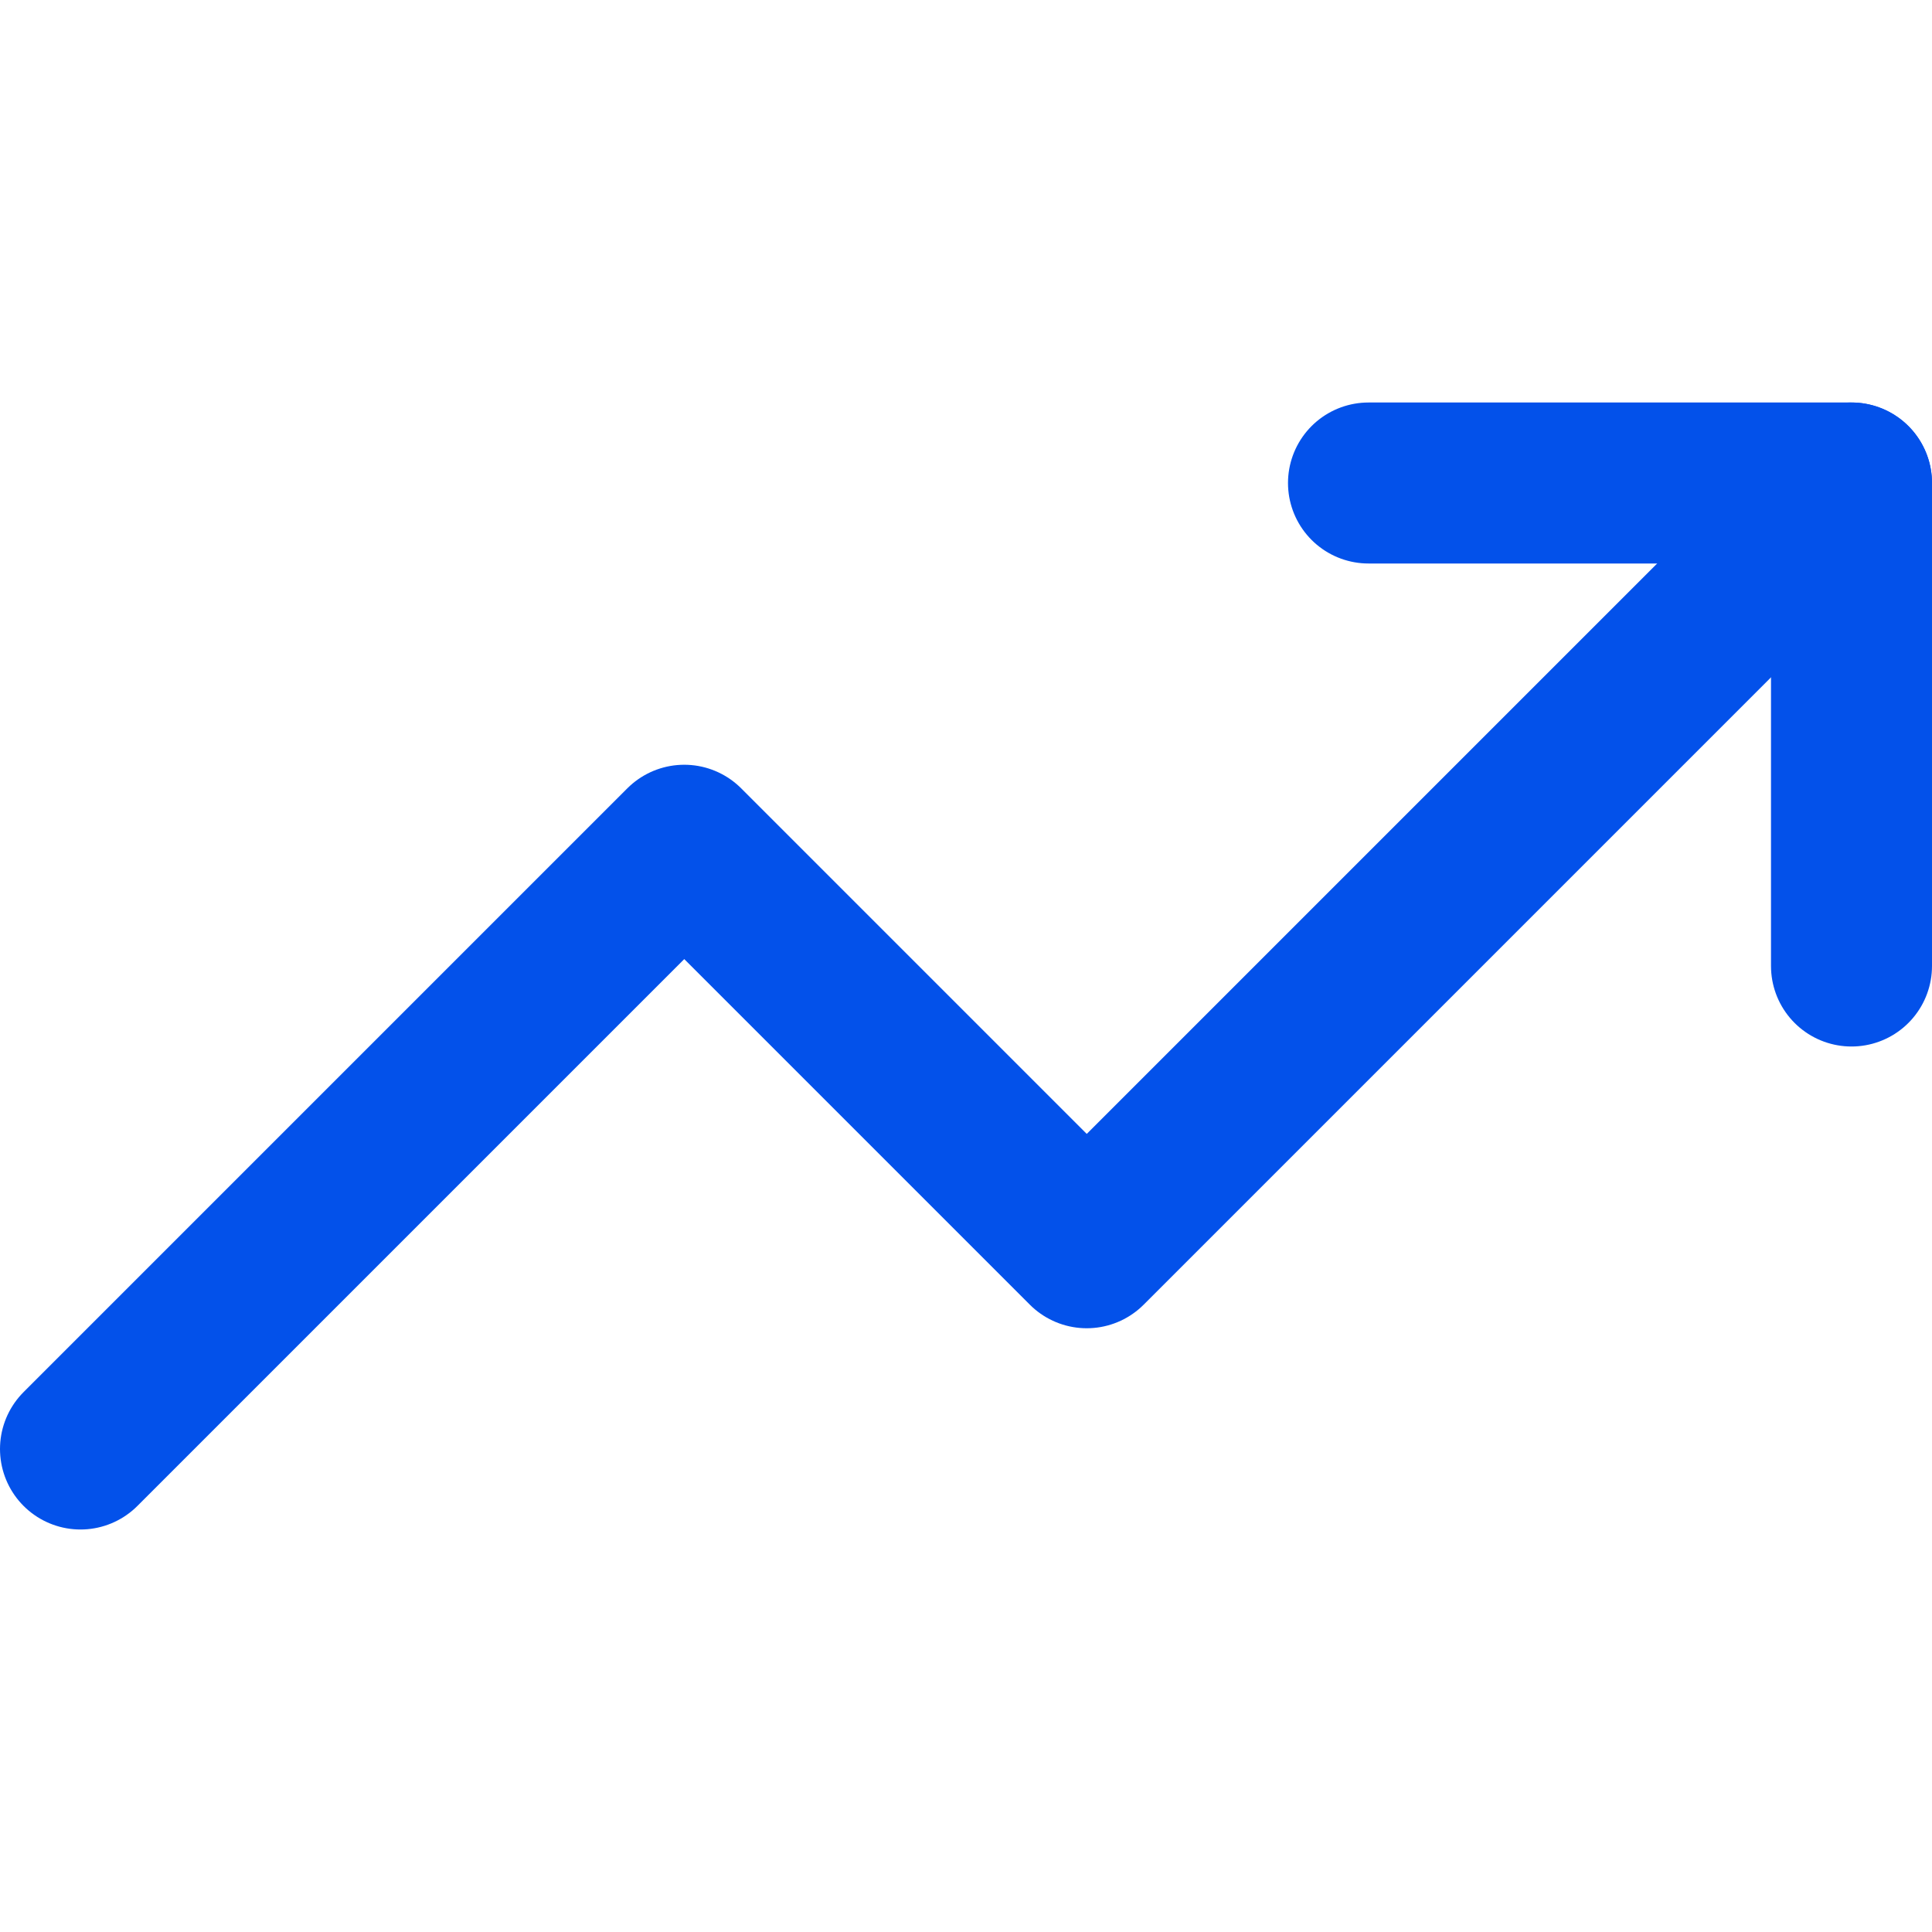
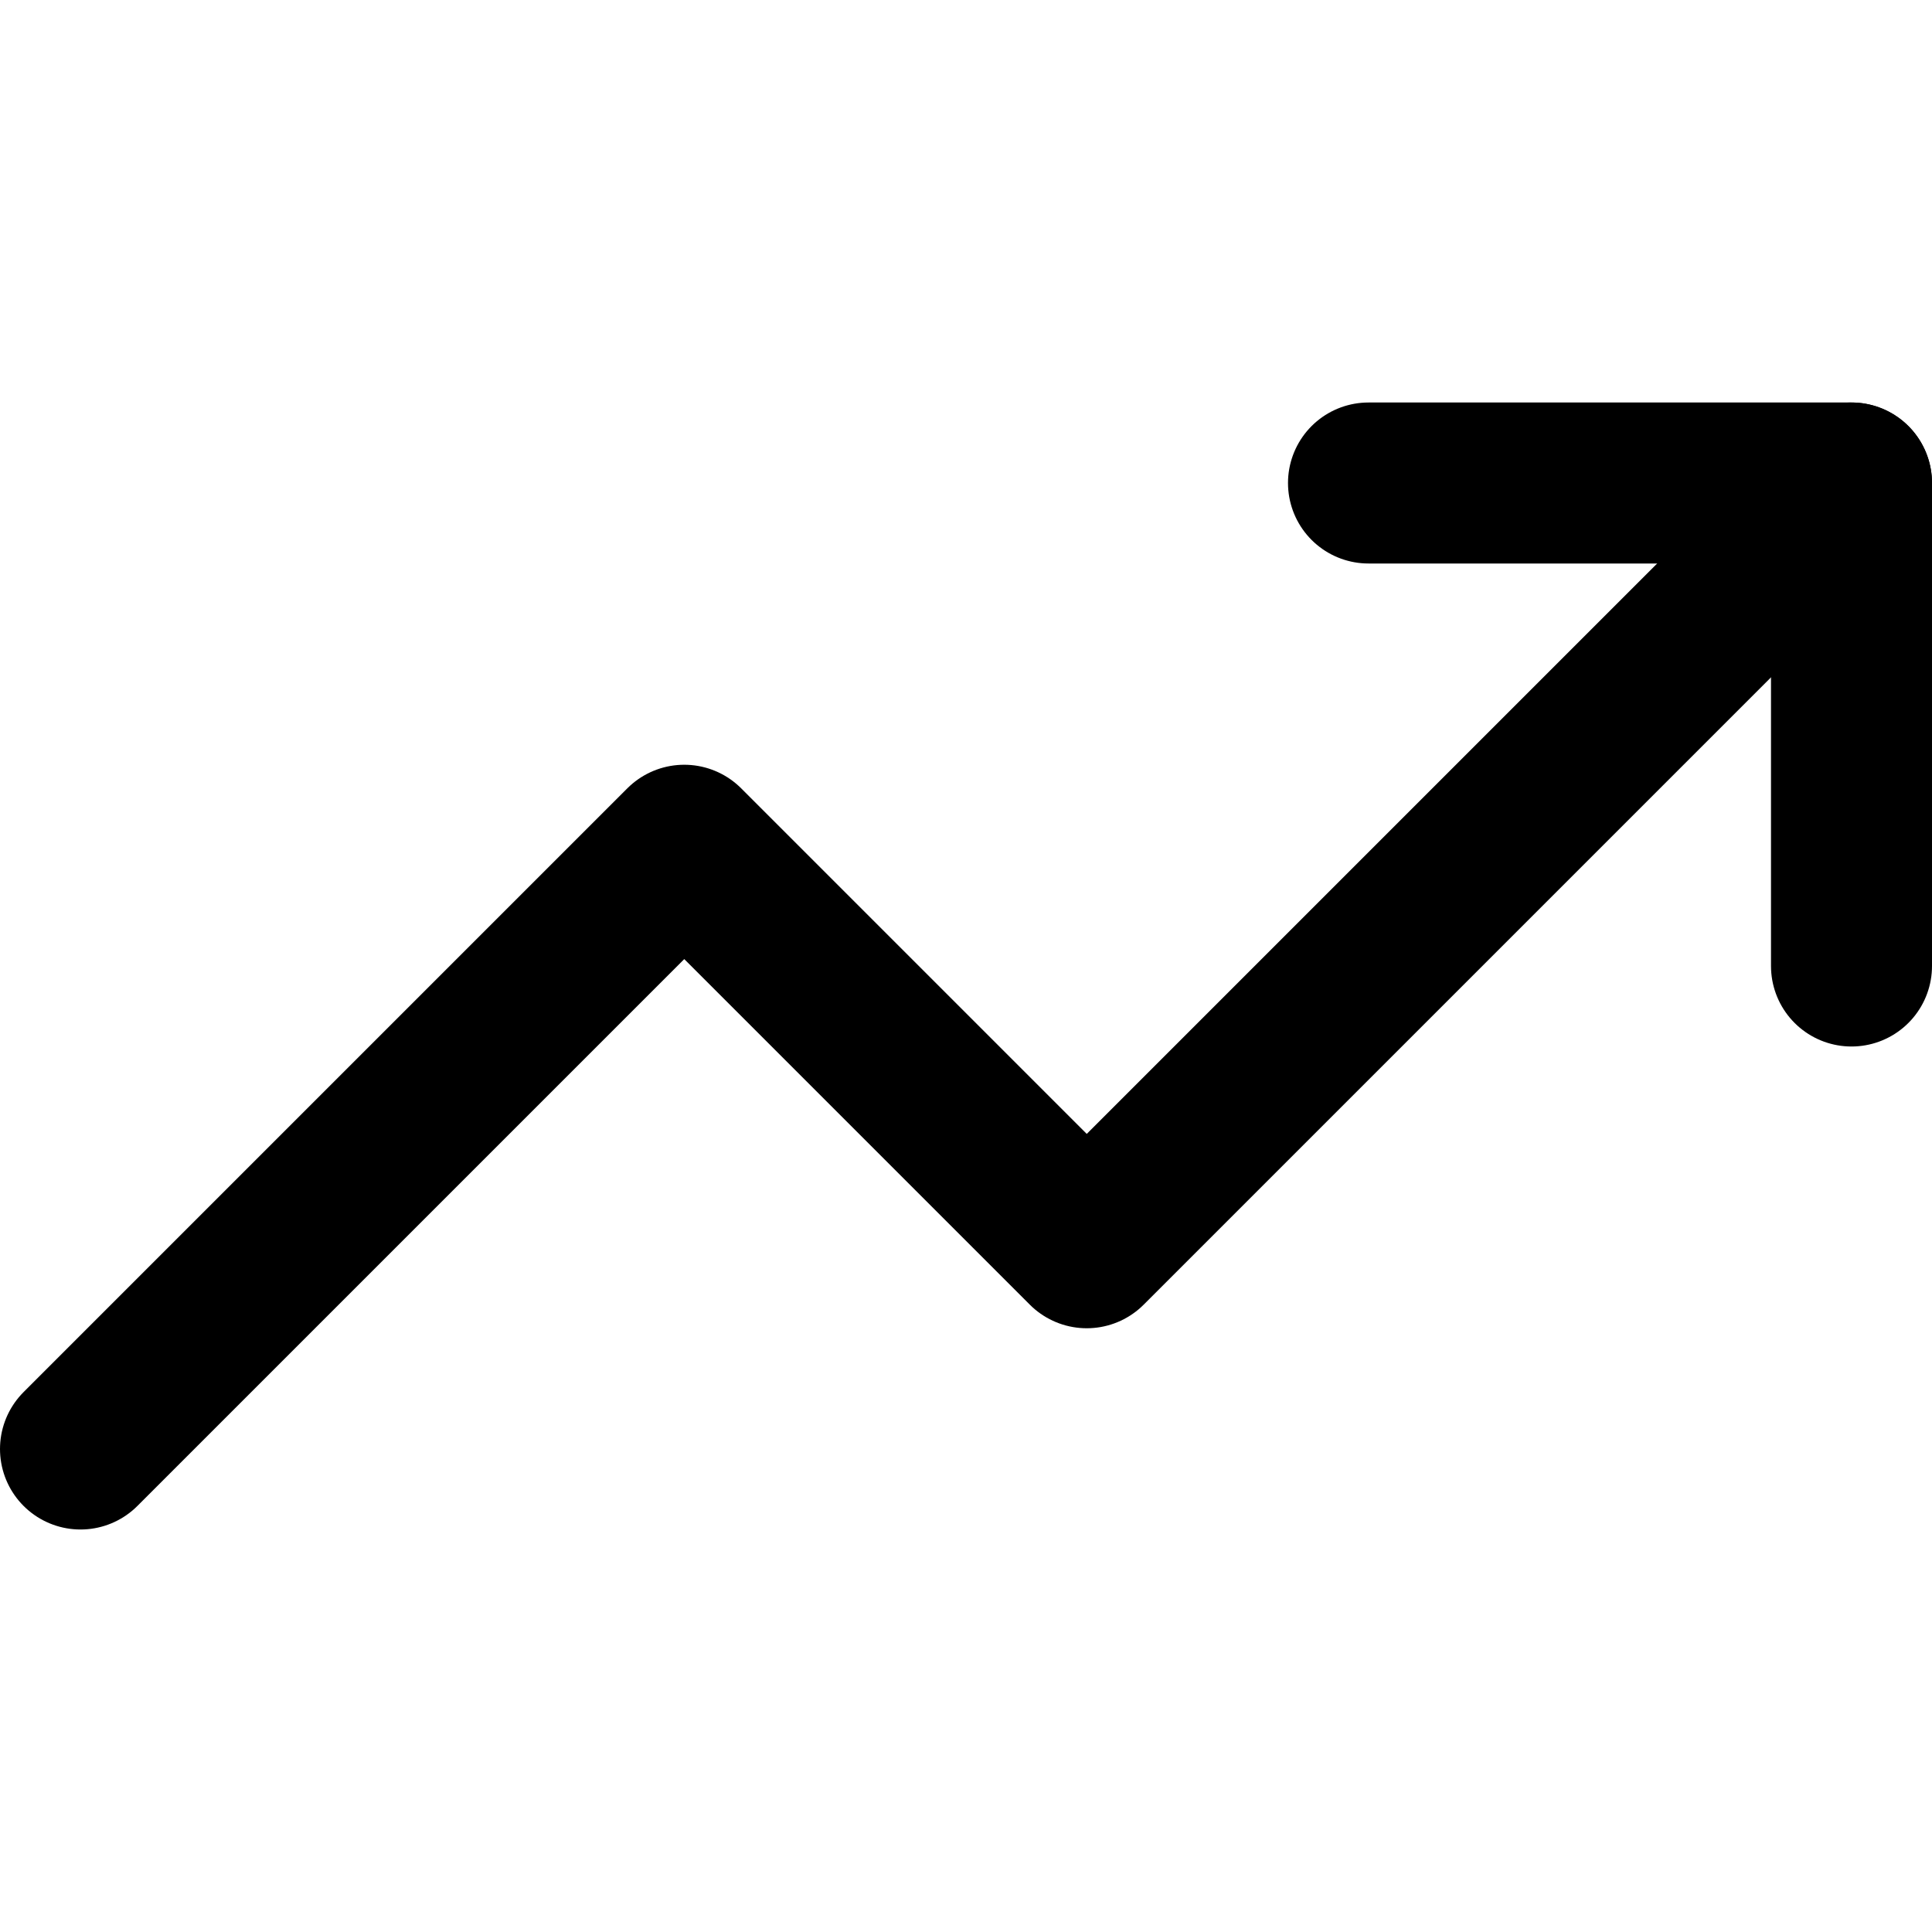
<svg xmlns="http://www.w3.org/2000/svg" width="24" height="24" viewBox="0 0 24 24" fill="none">
-   <path d="M23 6L13.5 15.5L8.5 10.5L1 18" stroke="#0351EA" stroke-width="2" stroke-linecap="round" stroke-linejoin="round" />
-   <path d="M17 6H23V12" stroke="#0351EA" stroke-width="2" stroke-linecap="round" stroke-linejoin="round" />
+   <path d="M23 6L13.5 15.5L8.5 10.5L1 18" stroke="currentColor" stroke-width="2" stroke-linecap="round" stroke-linejoin="round" />
+   <path d="M17 6H23V12" stroke="currentColor" stroke-width="2" stroke-linecap="round" stroke-linejoin="round" />
</svg>
